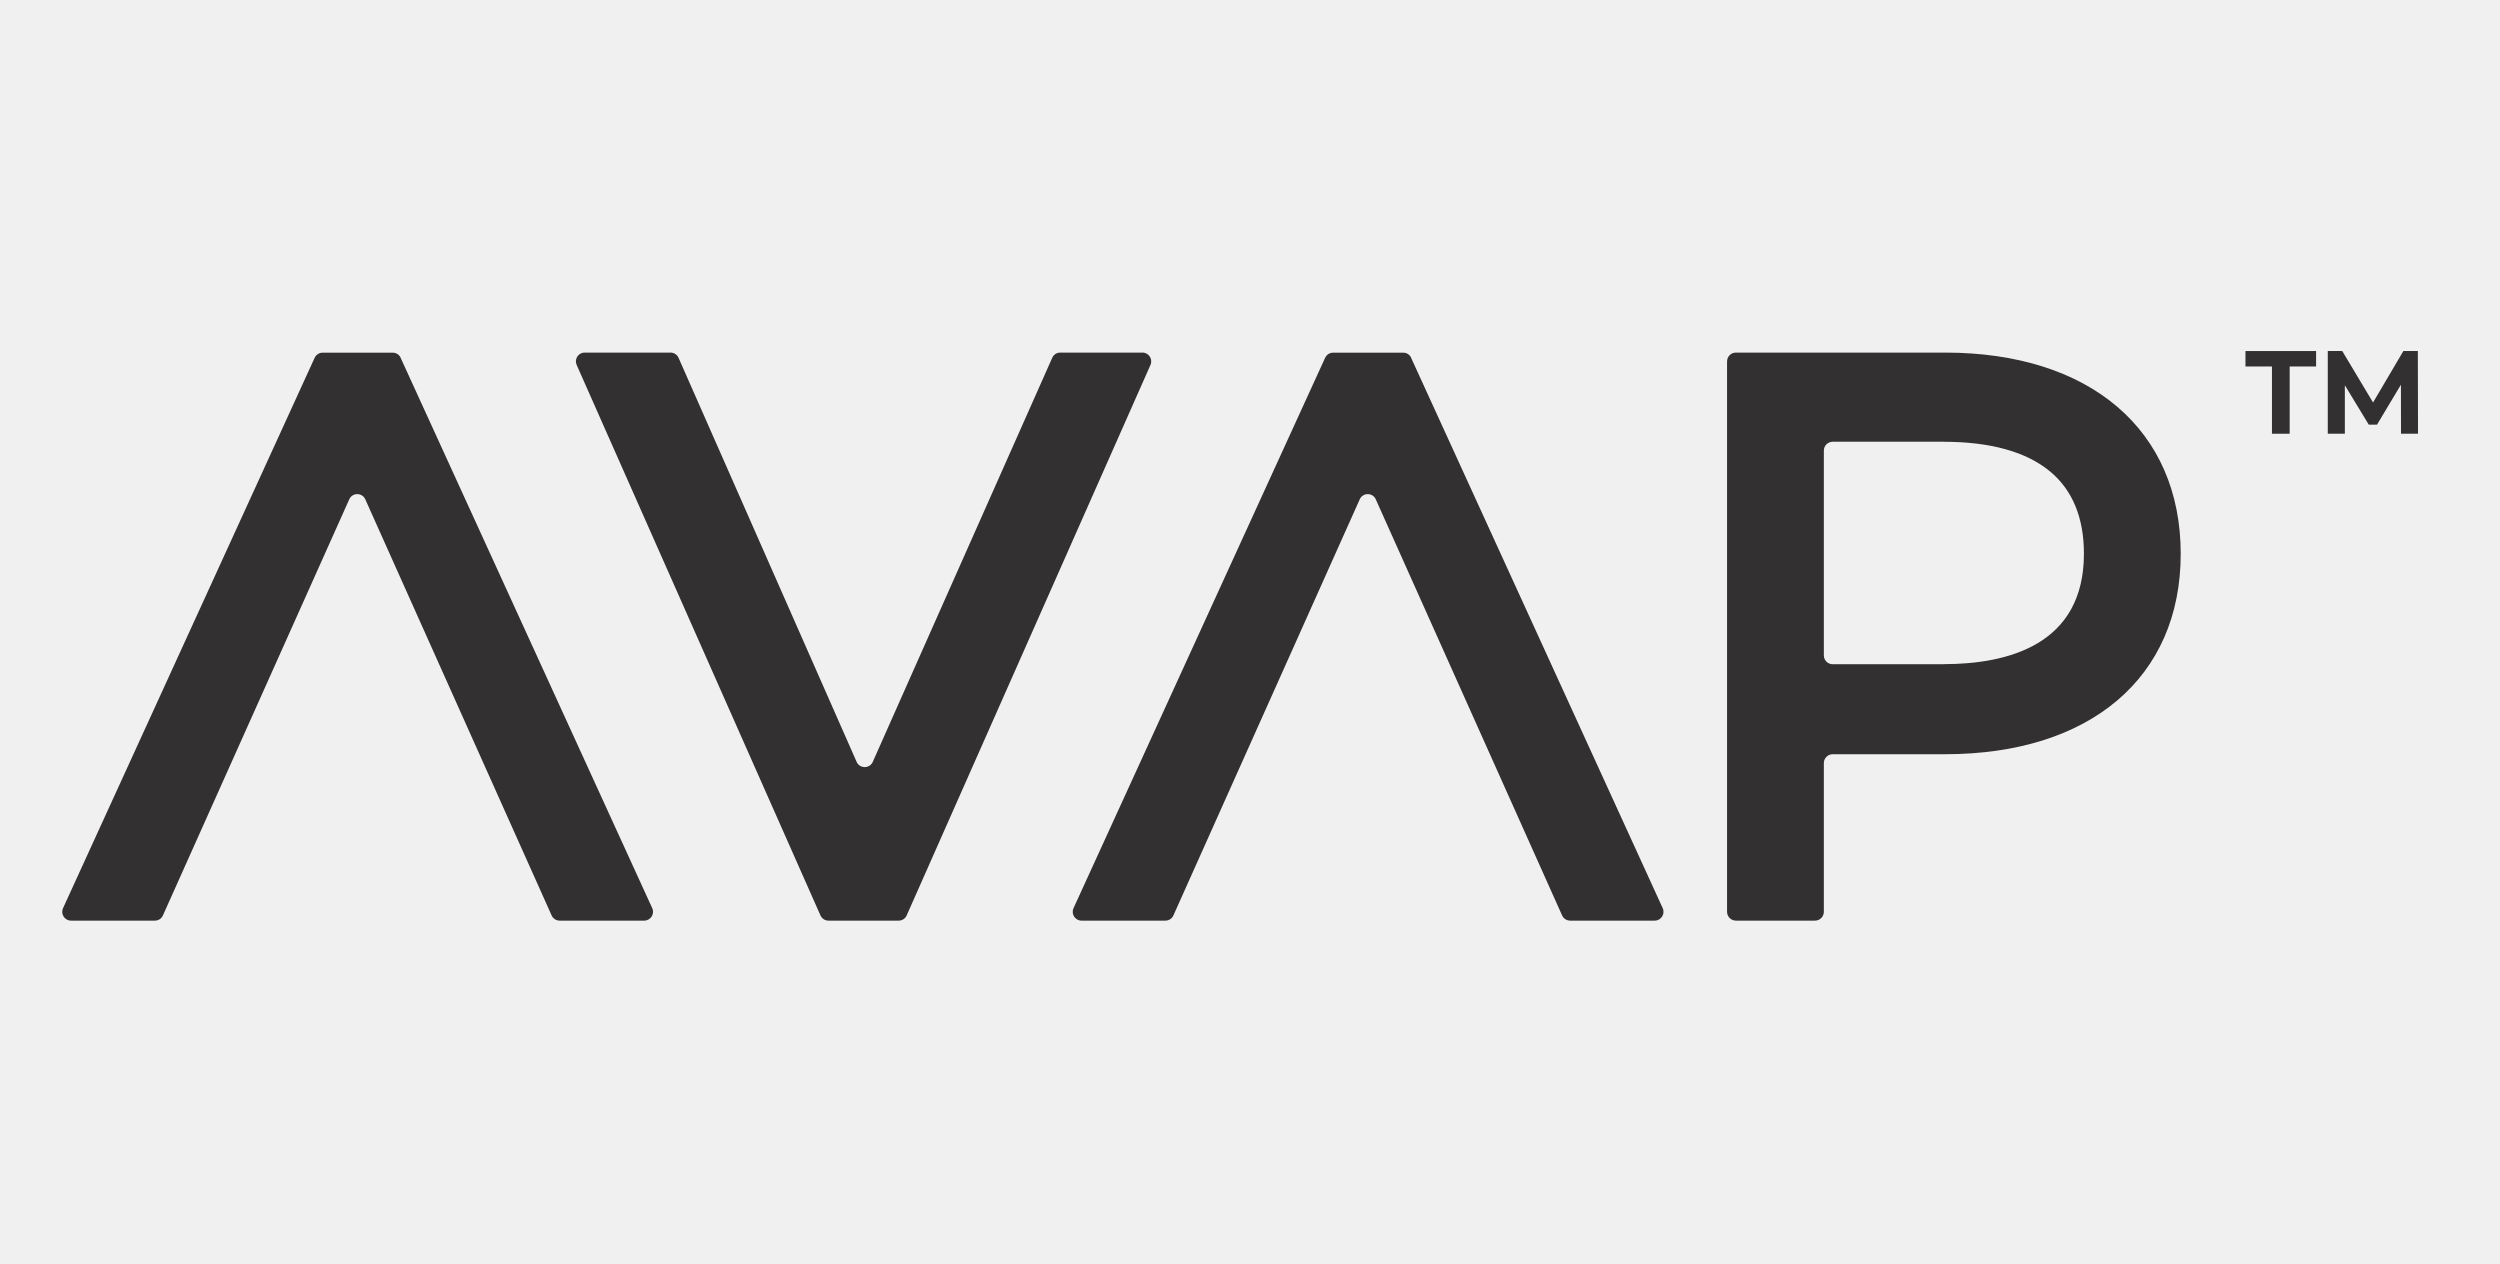
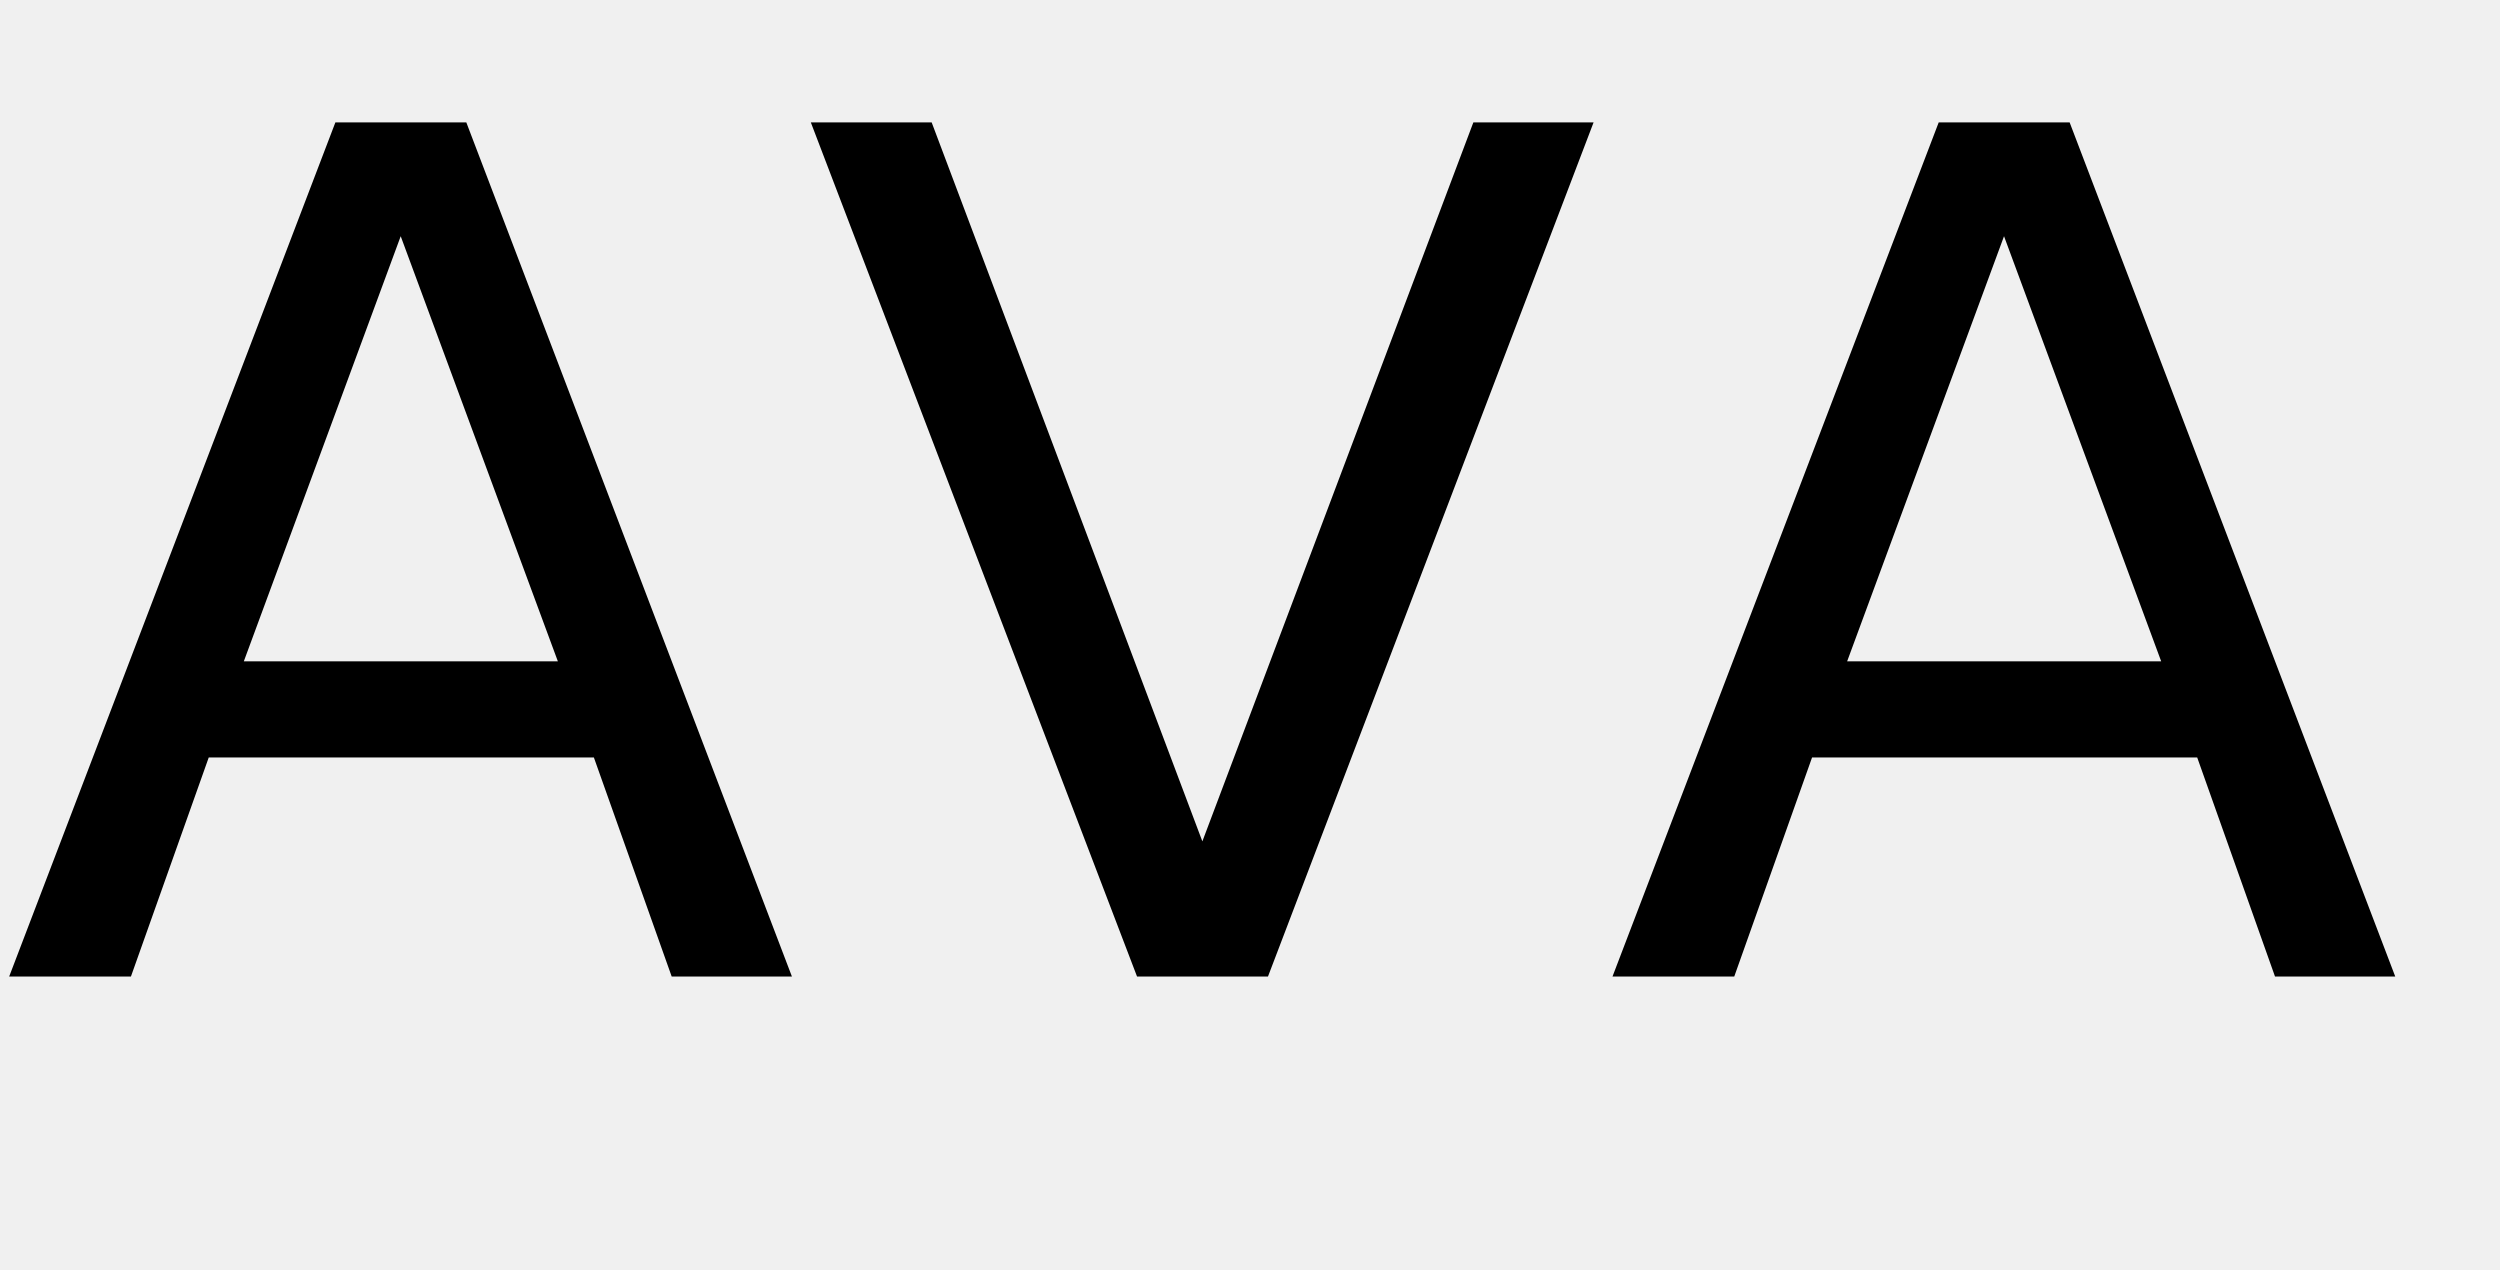
- <svg xmlns="http://www.w3.org/2000/svg" id="Capa_1" data-name="Capa 1" viewBox="0 0 308.59 155.91">
-   <g>
-     <path d="M49.46,44.16c-.18-.39-.56-.63-.99-.63h-8.64c-.43,0-.81.25-.99.63L7.78,112.1c-.33.72.2,1.54.99,1.54h10.35c.43,0,.82-.25.99-.64l23-51.36c.38-.86,1.6-.86,1.98,0l23,51.36c.18.39.56.64.99.64h10.44c.79,0,1.32-.82.99-1.54l-31.06-67.94Z" style="fill: #fff;" />
-     <path d="M141.01,43.52h-10.14c-.43,0-.82.25-.99.65l-22.15,49.87c-.38.86-1.61.86-1.99,0l-21.98-49.87c-.17-.39-.56-.65-.99-.65h-10.6c-.79,0-1.31.81-.99,1.53l30.09,67.94c.17.39.56.65.99.65h8.67c.43,0,.82-.25.99-.65l30.09-67.94c.32-.72-.21-1.53-.99-1.53Z" style="fill: #fff;" />
-     <path d="M240.06,43.52h-25.79c-.6,0-1.09.49-1.09,1.09v67.94c0,.6.49,1.09,1.09,1.09h9.77c.6,0,1.09-.49,1.09-1.09v-18.36c0-.6.49-1.09,1.09-1.09h13.85c17.95,0,29.11-9.48,29.11-24.74s-11.15-24.84-29.11-24.84ZM239.88,81.99h-13.66c-.6,0-1.09-.49-1.09-1.09v-25.28c0-.6.49-1.09,1.09-1.09h13.66c5.82,0,10.26,1.24,13.2,3.69,2.75,2.3,4.15,5.7,4.15,10.13,0,11.27-9.43,13.63-17.35,13.63Z" style="fill: #fff;" />
-     <path d="M174.19,44.16c-.18-.39-.56-.63-.99-.63h-8.64c-.43,0-.81.25-.99.63l-31.06,67.94c-.33.72.2,1.54.99,1.54h10.35c.43,0,.82-.25.99-.64l23-51.36c.38-.86,1.6-.86,1.98,0l23,51.36c.18.39.56.64.99.64h10.44c.79,0,1.32-.82.99-1.54l-31.06-67.94Z" style="fill: #fff;" />
+ <svg xmlns="http://www.w3.org/2000/svg" xmlns:xlink="http://www.w3.org/1999/xlink" width="128" height="65" viewBox="0 0 128 65">
+   <defs>
    <g>
-       <polygon points="277.17 45.24 280.44 45.24 280.44 53.54 282.63 53.54 282.63 45.24 285.89 45.24 285.89 43.33 277.17 43.33 277.17 45.24" style="fill: #fff;" />
-       <polygon points="298.45 43.33 296.66 43.33 292.92 49.68 289.12 43.33 287.33 43.33 287.33 53.54 289.44 53.54 289.44 47.56 292.39 52.42 293.41 52.42 296.36 47.49 296.37 53.54 298.47 53.54 298.45 43.33" style="fill: #fff;" />
+       <g id="glyph-0-0">
+         <path d="M 20.516 -37.906 L 12.484 -16.141 L 28.562 -16.141 Z M 17.172 -43.734 L 23.875 -43.734 L 40.547 0 L 34.391 0 L 30.406 -11.219 L 10.688 -11.219 L 6.703 0 L 0.469 0 Z M 17.172 -43.734 " />
+       </g>
+       <g id="glyph-0-1">
+         <path d="M 17.172 0 L 0.469 -43.734 L 6.656 -43.734 L 20.516 -6.922 L 34.391 -43.734 L 40.547 -43.734 L 23.875 0 Z M 17.172 0 " />
+       </g>
+       <g id="glyph-0-2">
+         <path d="M 11.812 -38.875 L 11.812 -22.438 L 19.25 -22.438 C 22 -22.438 24.125 -23.148 25.625 -24.578 C 27.133 -26.004 27.891 -28.035 27.891 -30.672 C 27.891 -33.285 27.133 -35.305 25.625 -36.734 C 24.125 -38.16 22 -38.875 19.25 -38.875 Z M 5.891 -43.734 L 19.25 -43.734 C 24.156 -43.734 27.859 -42.625 30.359 -40.406 C 32.867 -38.195 34.125 -34.953 34.125 -30.672 C 34.125 -26.359 32.867 -23.098 30.359 -20.891 C 27.859 -18.68 24.156 -17.578 19.25 -17.578 L 11.812 -17.578 L 11.812 0 L 5.891 0 Z M 5.891 -43.734 " />
+       </g>
    </g>
-   </g>
-   <g>
-     <path d="M49.46,44.16c-.18-.39-.56-.63-.99-.63h-8.64c-.43,0-.81.25-.99.63L7.78,112.1c-.33.72.2,1.54.99,1.54h10.35c.43,0,.82-.25.99-.64l23-51.36c.38-.86,1.6-.86,1.98,0l23,51.36c.18.39.56.64.99.64h10.44c.79,0,1.32-.82.99-1.54l-31.06-67.94Z" style="fill: #323031;" />
-     <path d="M141.01,43.52h-10.14c-.43,0-.82.25-.99.65l-22.15,49.87c-.38.86-1.61.86-1.99,0l-21.98-49.87c-.17-.39-.56-.65-.99-.65h-10.6c-.79,0-1.31.81-.99,1.53l30.09,67.94c.17.39.56.65.99.65h8.67c.43,0,.82-.25.99-.65l30.09-67.94c.32-.72-.21-1.53-.99-1.53Z" style="fill: #323031;" />
-     <path d="M240.06,43.52h-25.79c-.6,0-1.09.49-1.09,1.09v67.94c0,.6.49,1.09,1.09,1.09h9.77c.6,0,1.09-.49,1.09-1.09v-18.36c0-.6.49-1.09,1.09-1.09h13.85c17.95,0,29.11-9.48,29.11-24.74s-11.15-24.84-29.11-24.84ZM239.88,81.99h-13.66c-.6,0-1.09-.49-1.09-1.09v-25.28c0-.6.49-1.09,1.09-1.09h13.66c5.82,0,10.26,1.24,13.2,3.69,2.75,2.3,4.15,5.7,4.15,10.13,0,11.27-9.43,13.63-17.35,13.63Z" style="fill: #323031;" />
-     <path d="M174.19,44.16c-.18-.39-.56-.63-.99-.63h-8.64c-.43,0-.81.25-.99.63l-31.06,67.94c-.33.72.2,1.54.99,1.54h10.35c.43,0,.82-.25.99-.64l23-51.36c.38-.86,1.6-.86,1.98,0l23,51.36c.18.39.56.64.99.64h10.44c.79,0,1.32-.82.99-1.54l-31.06-67.94Z" style="fill: #323031;" />
-     <g>
-       <polygon points="277.17 45.24 280.44 45.24 280.44 53.54 282.63 53.54 282.63 45.24 285.89 45.24 285.89 43.33 277.17 43.33 277.17 45.24" style="fill: #323031;" />
-       <polygon points="298.45 43.33 296.66 43.33 292.92 49.68 289.12 43.33 287.33 43.33 287.33 53.54 289.44 53.54 289.44 47.56 292.39 52.42 293.41 52.42 296.36 47.49 296.37 53.54 298.47 53.54 298.45 43.33" style="fill: #323031;" />
-     </g>
+   </defs>
+   <g fill="rgb(0%, 0%, 0%)" fill-opacity="1">
+     <use xlink:href="#glyph-0-0" x="0" y="50" />
+     <use xlink:href="#glyph-0-1" x="41.045" y="50" />
+     <use xlink:href="#glyph-0-0" x="82.09" y="50" />
+     <use xlink:href="#glyph-0-2" x="123.135" y="50" />
  </g>
</svg>
